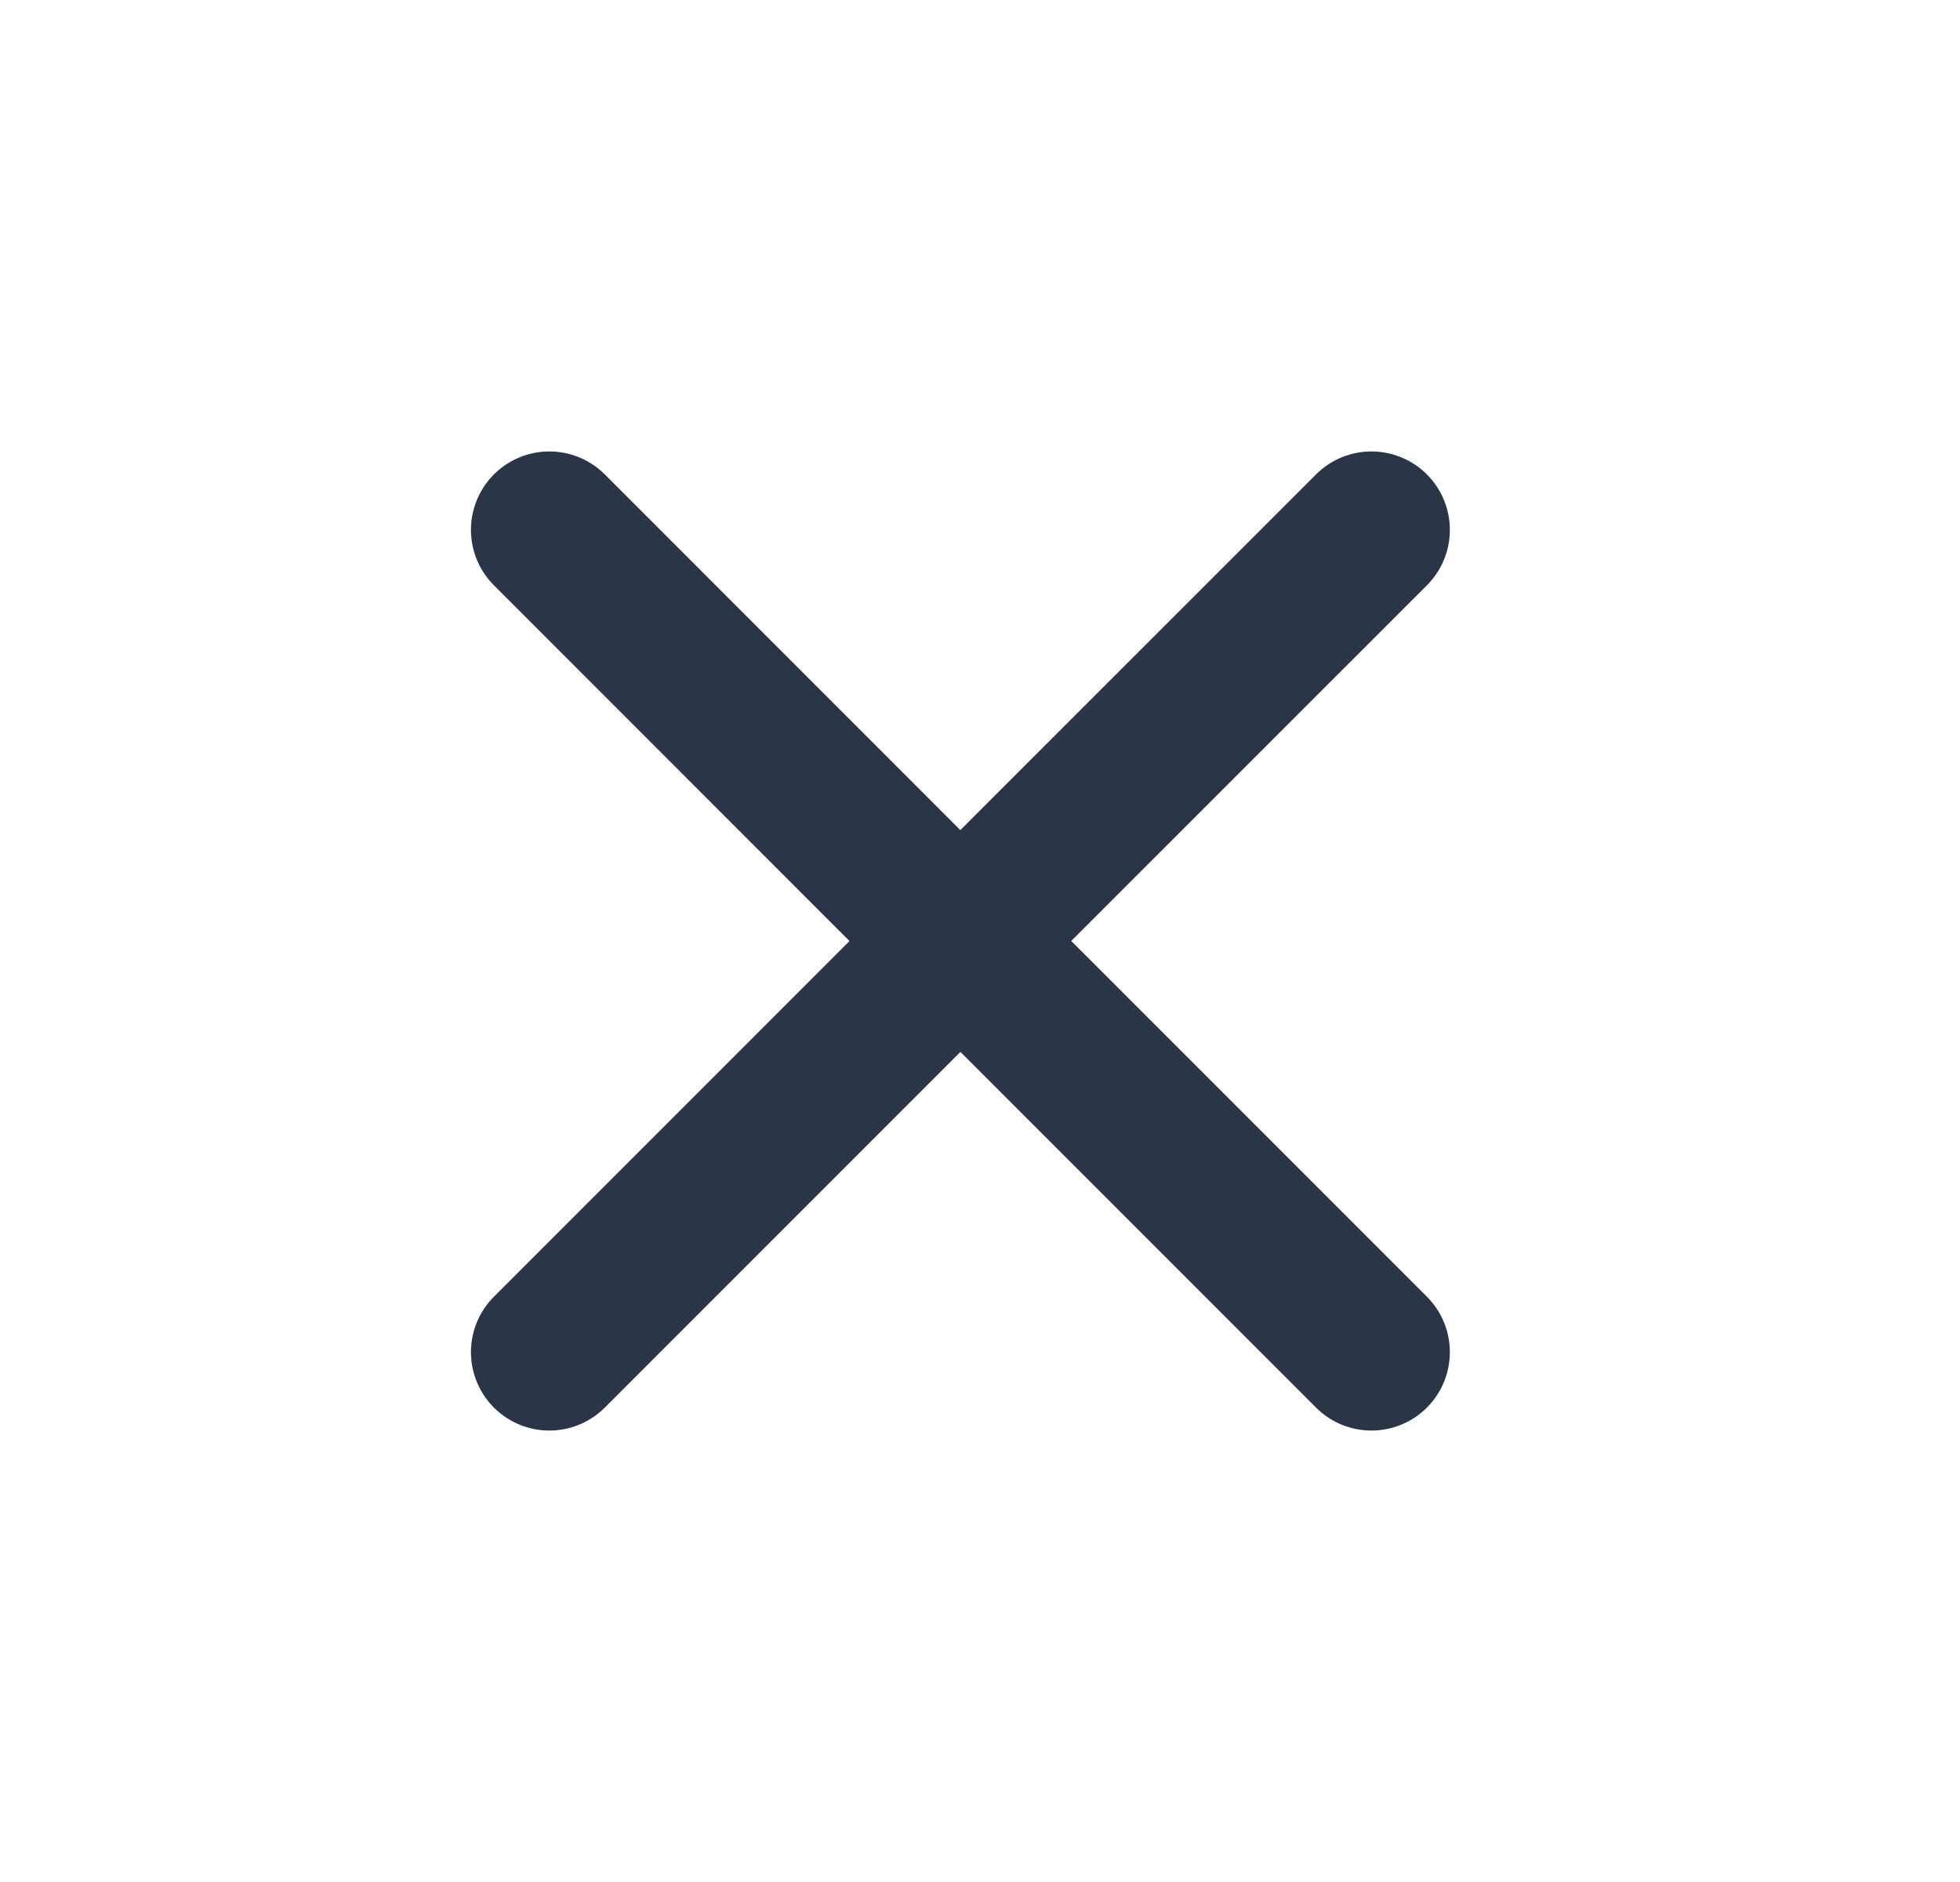
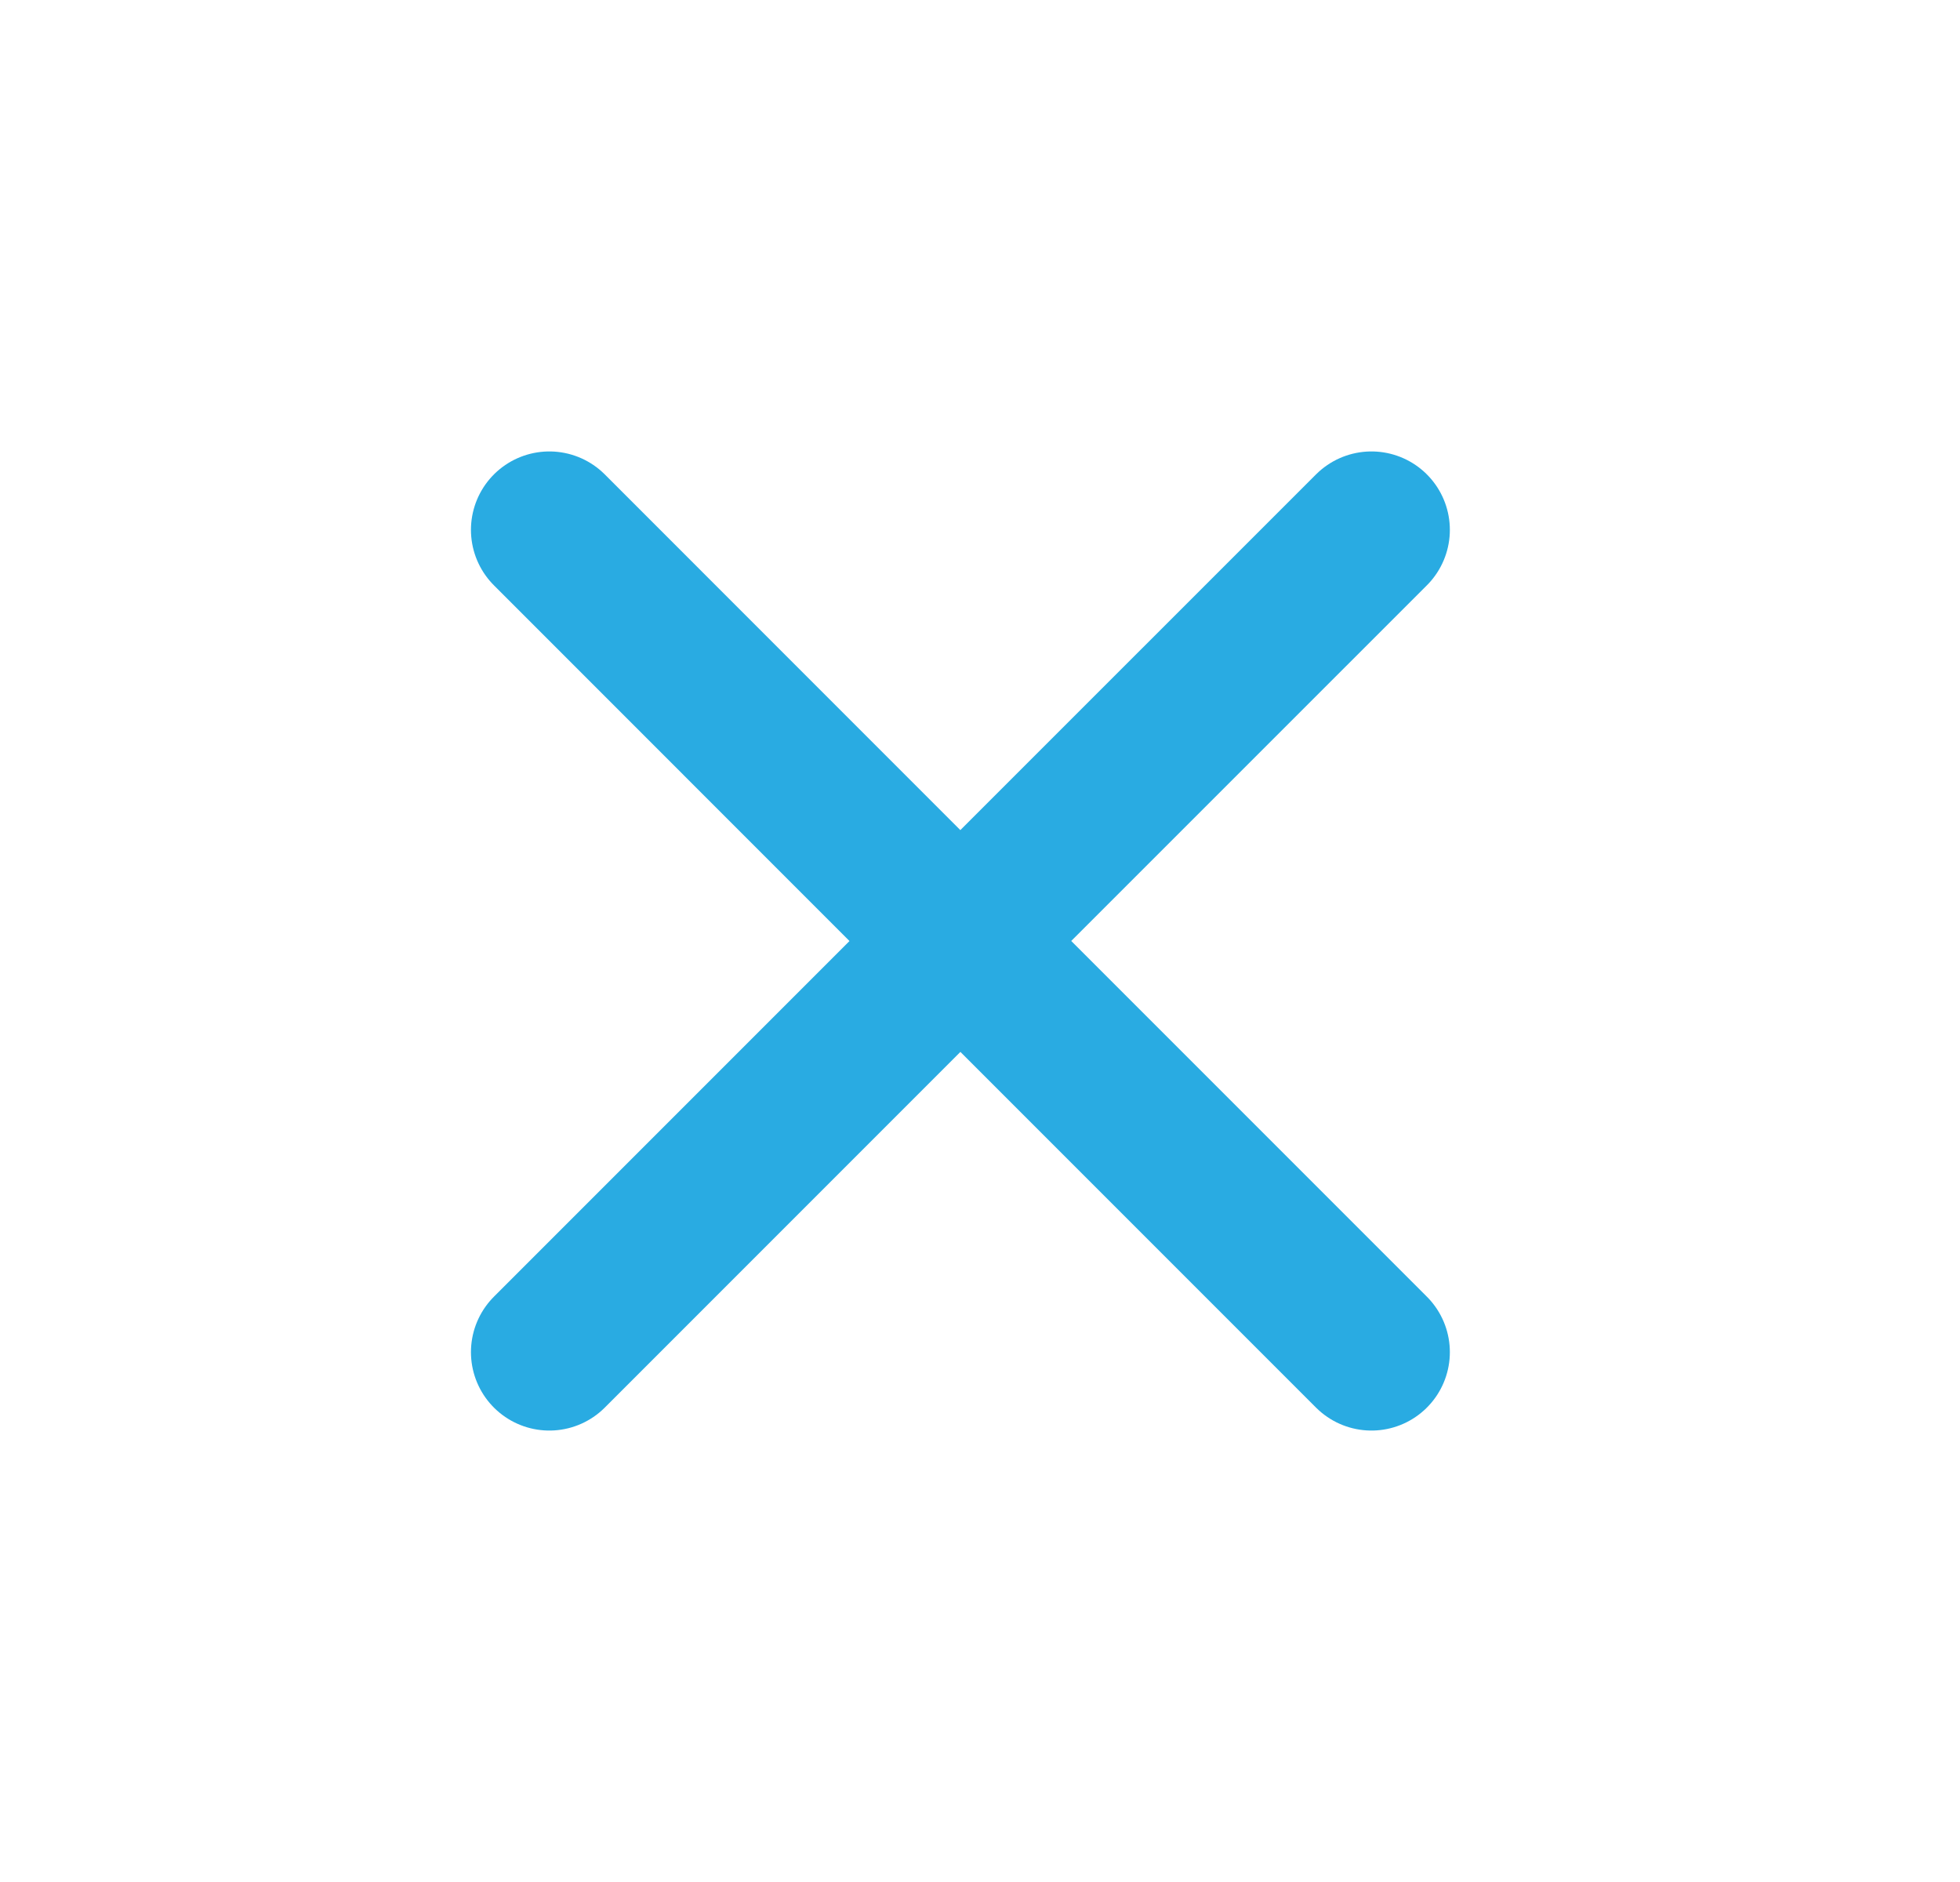
- <svg xmlns="http://www.w3.org/2000/svg" width="25" height="24" viewBox="0 0 25 24" fill="none">
+ <svg xmlns="http://www.w3.org/2000/svg" width="25" height="24" viewBox="0 0 25 24" fill="#29ABE2">
  <g id="iconoir:cancel">
-     <path id="Vector" d="M12.25 12L17.493 17.243M7.007 17.243L12.25 12L7.007 17.243ZM17.493 6.757L12.249 12L17.493 6.757ZM12.249 12L7.007 6.757L12.249 12Z" stroke="#2A3647" stroke-width="2" stroke-linecap="round" stroke-linejoin="round" />
+     <path id="Vector" d="M12.25 12L17.493 17.243M7.007 17.243L12.25 12L7.007 17.243ZM17.493 6.757L12.249 12L17.493 6.757ZM12.249 12L7.007 6.757L12.249 12Z" stroke="#29ABE2" stroke-width="2" stroke-linecap="round" stroke-linejoin="round" />
  </g>
</svg>
